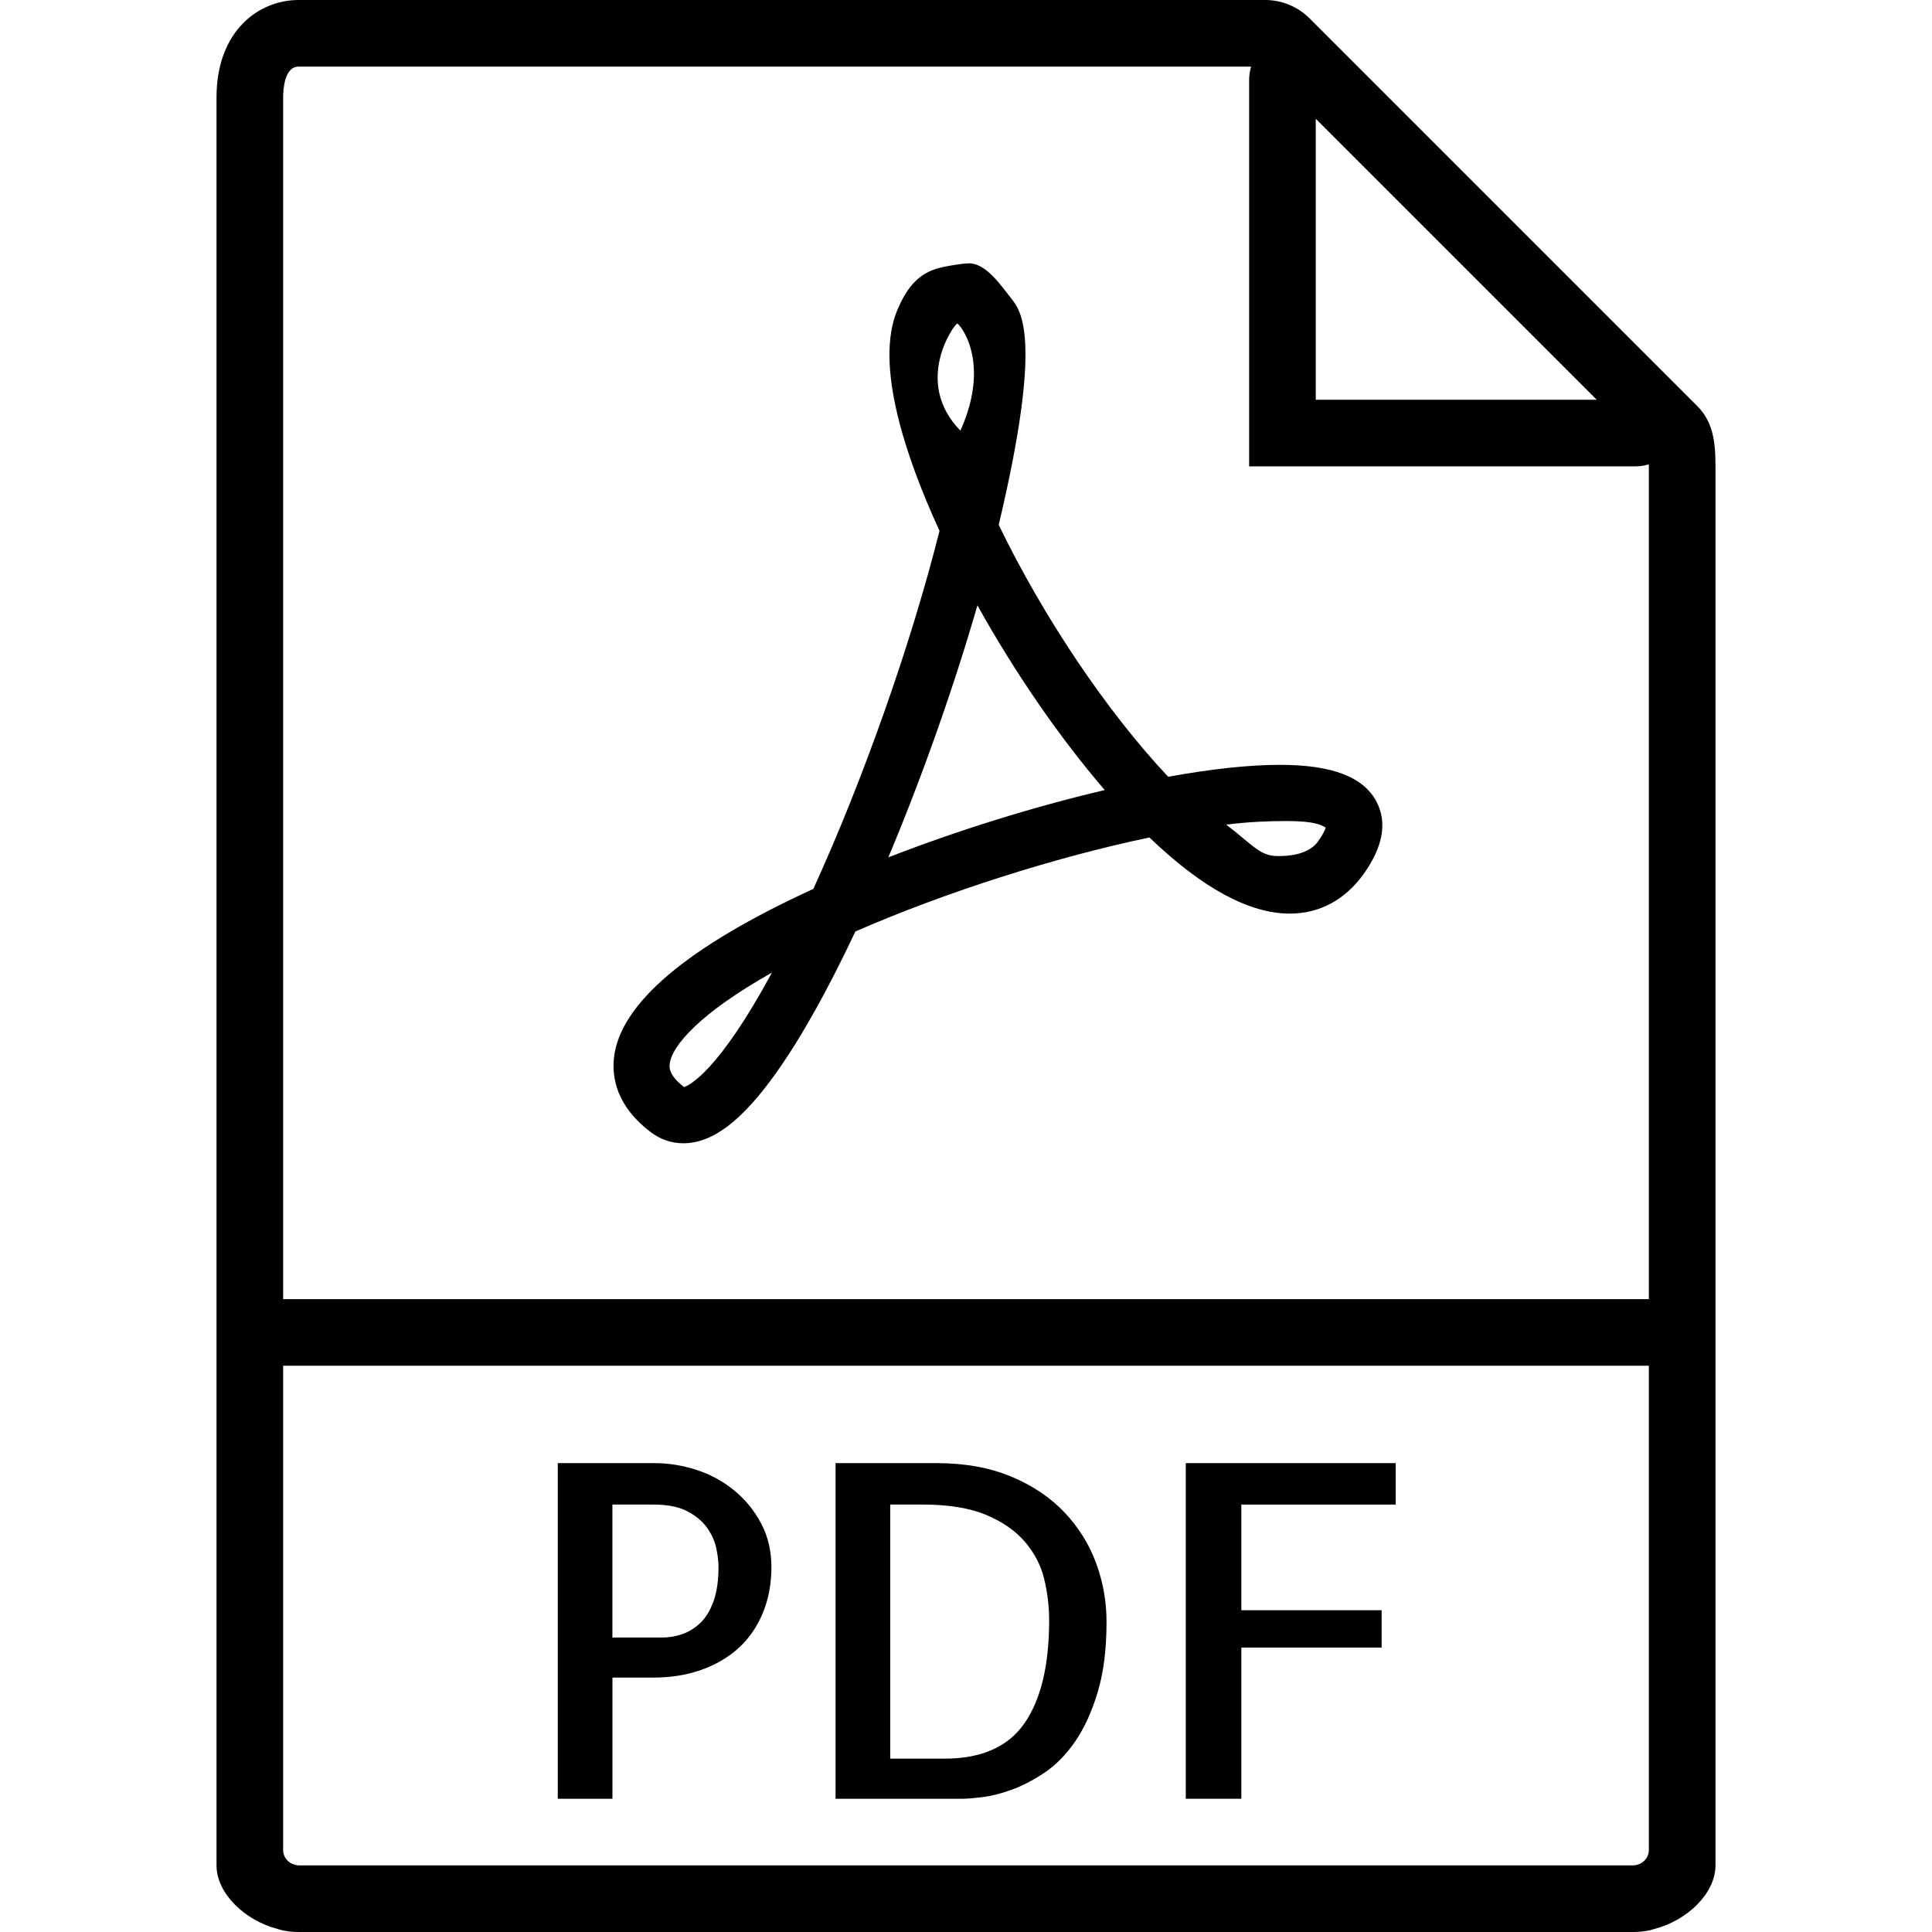
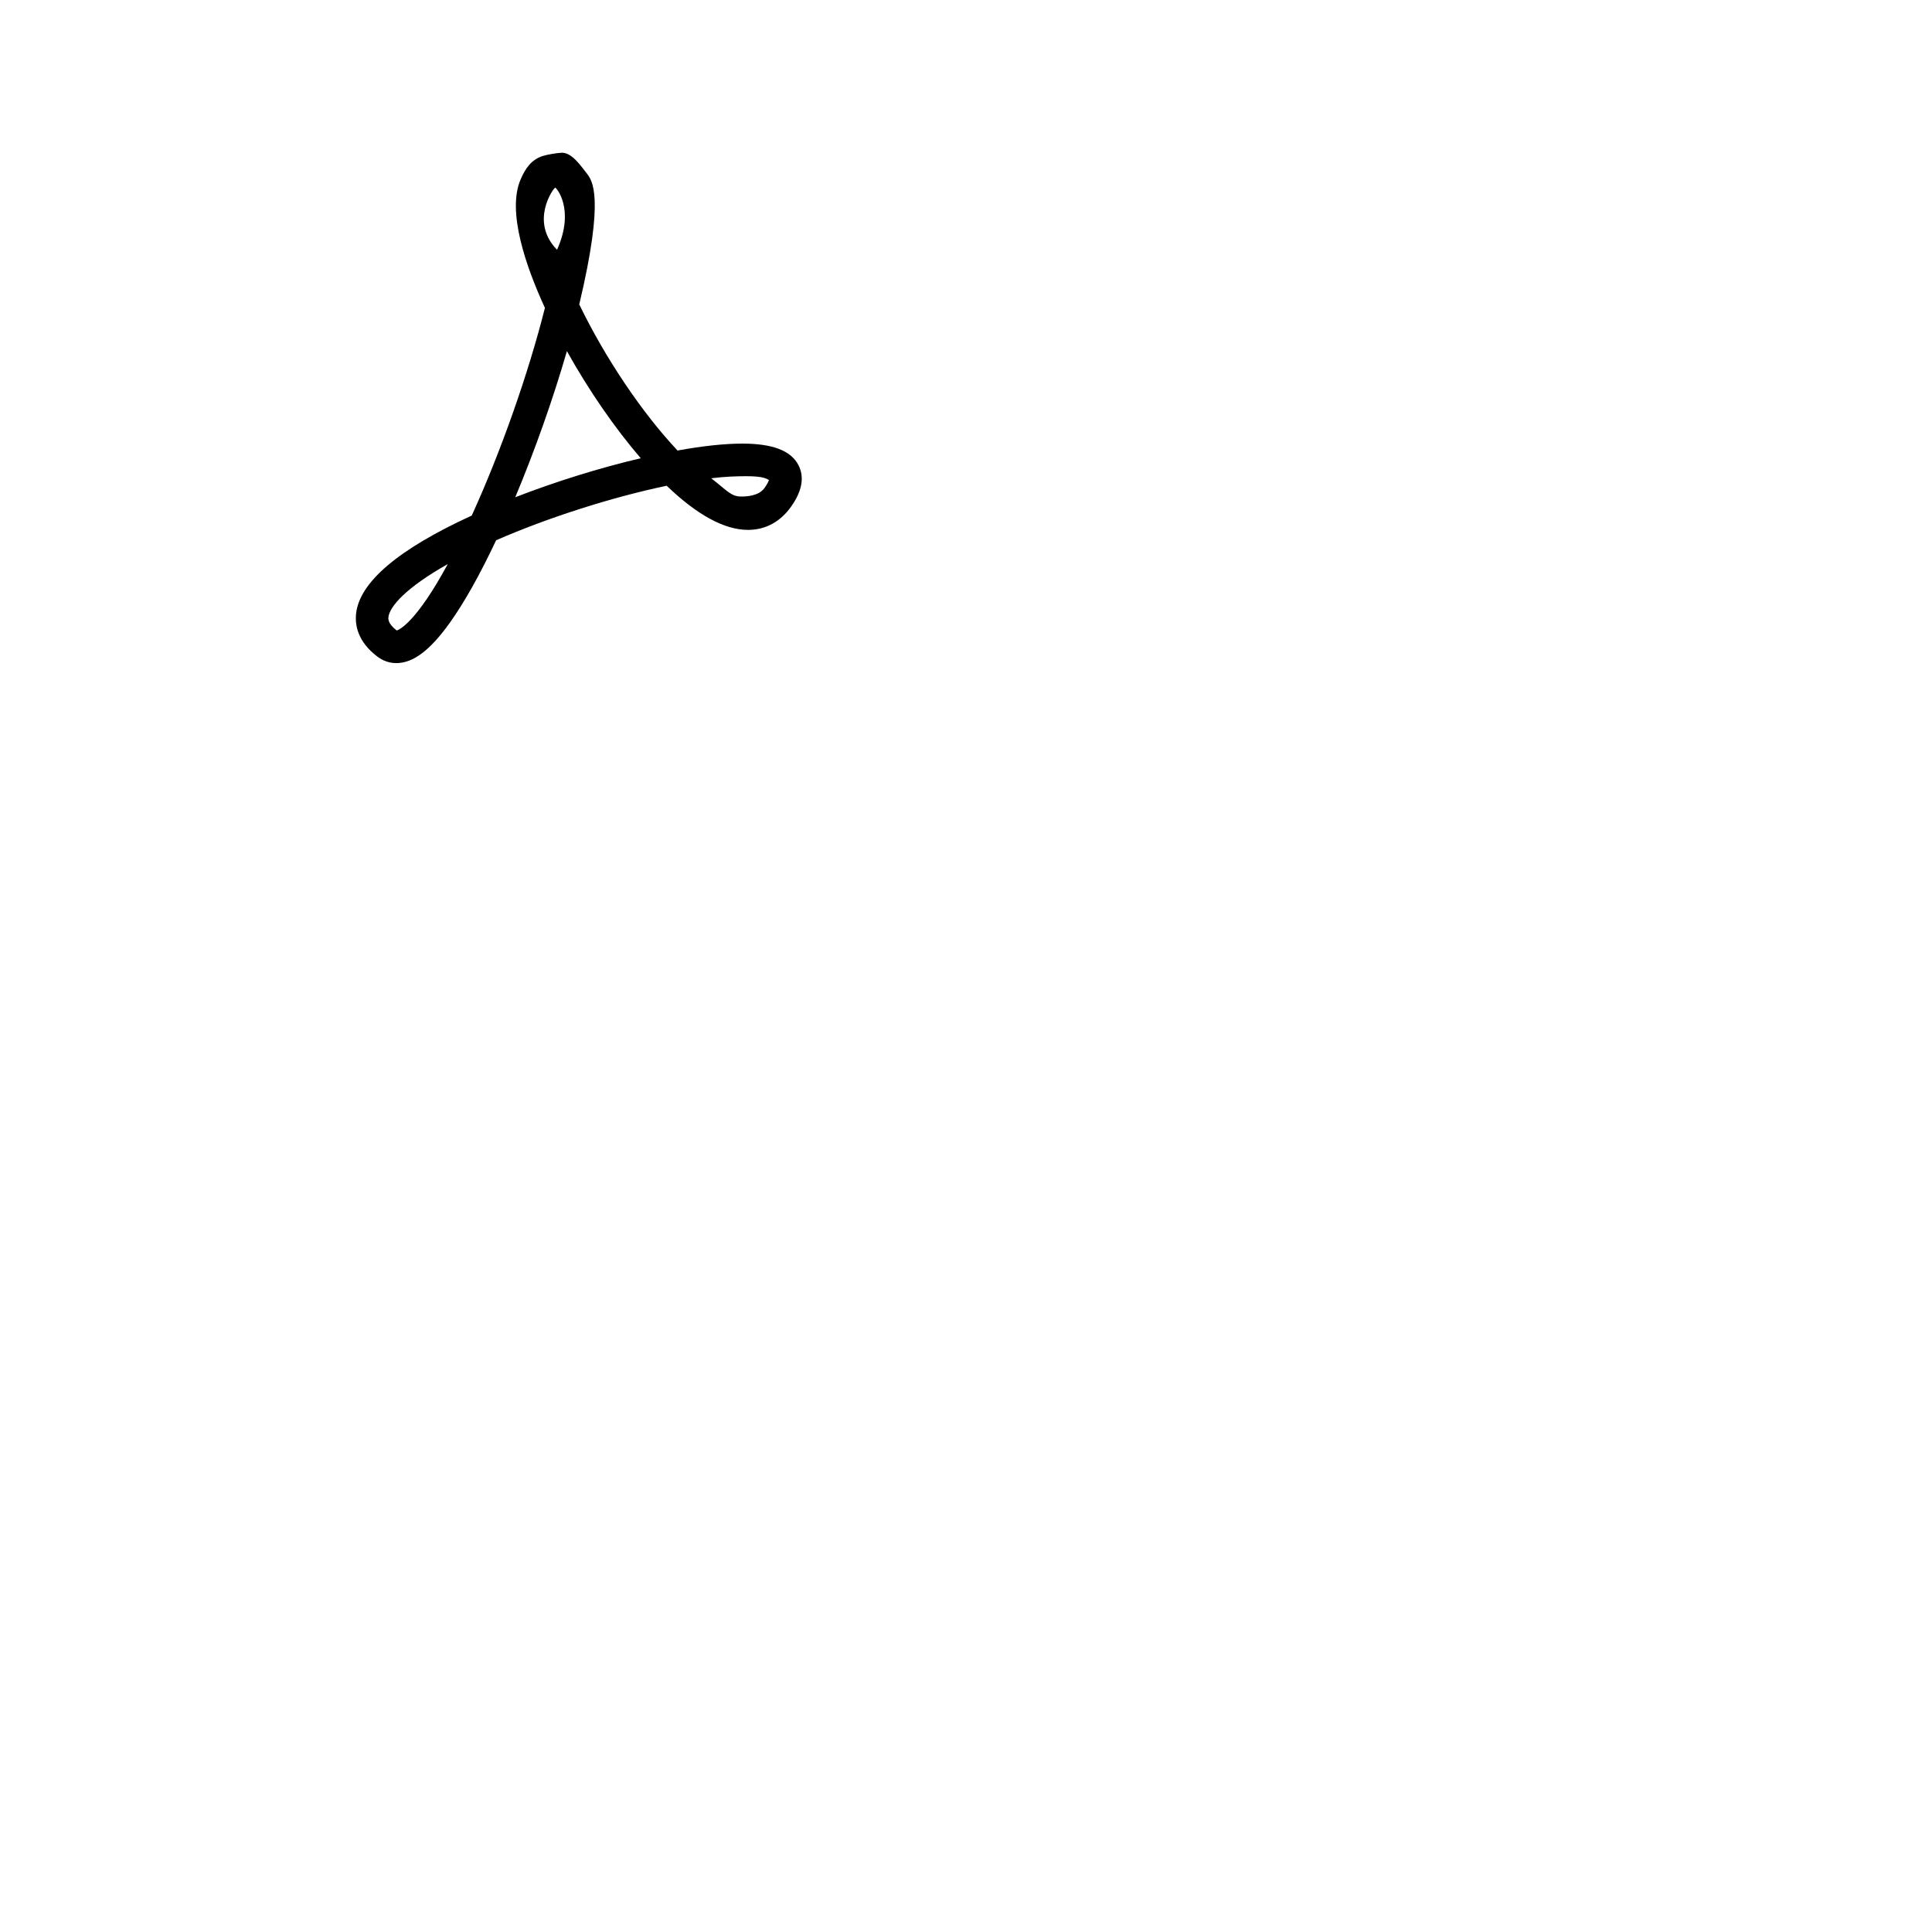
- <svg xmlns="http://www.w3.org/2000/svg" width="100%" height="100%" version="1.1" id="Capa_1" x="0px" y="0px" viewBox="0 0 58 58" style="enable-background:new 0 0 58 58;" xml:space="preserve">
-   <g>
-     <path d="M50.95,12.187l-0.771-0.771L40.084,1.321L39.313,0.55C38.964,0.201,38.48,0,37.985,0H8.963C7.777,0,6.5,0.916,6.5,2.926V39   v16.537V56c0,0.837,0.842,1.653,1.838,1.91c0.05,0.013,0.098,0.032,0.15,0.042C8.644,57.983,8.803,58,8.963,58h40.074   c0.16,0,0.319-0.017,0.475-0.048c0.052-0.01,0.1-0.029,0.15-0.042C50.658,57.653,51.5,56.837,51.5,56v-0.463V39V13.978   C51.5,13.211,51.408,12.645,50.95,12.187z M47.935,12H39.5V3.565L47.935,12z M8.963,56c-0.071,0-0.135-0.026-0.198-0.049   C8.609,55.877,8.5,55.721,8.5,55.537V41h41v14.537c0,0.184-0.109,0.339-0.265,0.414C49.172,55.974,49.108,56,49.037,56H8.963z    M8.5,39V2.926C8.5,2.709,8.533,2,8.963,2h28.595C37.525,2.126,37.5,2.256,37.5,2.391V14h11.609c0.135,0,0.264-0.025,0.39-0.058   c0,0.015,0.001,0.021,0.001,0.036V39H8.5z" />
-     <path d="M22.042,44.744c-0.333-0.273-0.709-0.479-1.128-0.615c-0.419-0.137-0.843-0.205-1.271-0.205h-2.898V54h1.641v-3.637h1.217   c0.528,0,1.012-0.077,1.449-0.232s0.811-0.374,1.121-0.656c0.31-0.282,0.551-0.631,0.725-1.046c0.173-0.415,0.26-0.877,0.26-1.388   c0-0.483-0.103-0.918-0.308-1.306S22.375,45.018,22.042,44.744z M21.42,48.073c-0.101,0.278-0.232,0.494-0.396,0.649   c-0.164,0.155-0.344,0.267-0.54,0.335c-0.196,0.068-0.395,0.103-0.595,0.103h-1.504v-3.992h1.23c0.419,0,0.756,0.066,1.012,0.198   c0.255,0.132,0.453,0.296,0.595,0.492c0.141,0.196,0.234,0.401,0.28,0.615c0.045,0.214,0.068,0.403,0.068,0.567   C21.57,47.451,21.52,47.795,21.42,48.073z" />
-     <path d="M31.954,45.4c-0.424-0.446-0.957-0.805-1.6-1.073s-1.388-0.403-2.235-0.403h-3.035V54h3.814   c0.127,0,0.323-0.016,0.588-0.048c0.264-0.032,0.556-0.104,0.875-0.219c0.319-0.114,0.649-0.285,0.991-0.513   s0.649-0.54,0.923-0.937s0.499-0.889,0.677-1.477s0.267-1.297,0.267-2.126c0-0.602-0.105-1.188-0.314-1.757   C32.694,46.355,32.378,45.847,31.954,45.4z M30.758,51.73c-0.492,0.711-1.294,1.066-2.406,1.066h-1.627v-7.629h0.957   c0.784,0,1.422,0.103,1.914,0.308s0.882,0.474,1.169,0.807s0.48,0.704,0.581,1.114c0.1,0.41,0.15,0.825,0.15,1.244   C31.496,49.989,31.25,51.02,30.758,51.73z" />
-     <polygon points="35.598,54 37.266,54 37.266,49.461 41.477,49.461 41.477,48.34 37.266,48.34 37.266,45.168 41.9,45.168    41.9,43.924 35.598,43.924  " />
-     <path d="M38.428,22.961c-0.919,0-2.047,0.12-3.358,0.358c-1.83-1.942-3.74-4.778-5.088-7.562c1.337-5.629,0.668-6.426,0.373-6.802   c-0.314-0.4-0.757-1.049-1.261-1.049c-0.211,0-0.787,0.096-1.016,0.172c-0.576,0.192-0.886,0.636-1.134,1.215   c-0.707,1.653,0.263,4.471,1.261,6.643c-0.853,3.393-2.284,7.454-3.788,10.75c-3.79,1.736-5.803,3.441-5.985,5.068   c-0.066,0.592,0.074,1.461,1.115,2.242c0.285,0.213,0.619,0.326,0.967,0.326h0c0.875,0,1.759-0.67,2.782-2.107   c0.746-1.048,1.547-2.477,2.383-4.251c2.678-1.171,5.991-2.229,8.828-2.822c1.58,1.517,2.995,2.285,4.211,2.285   c0.896,0,1.664-0.412,2.22-1.191c0.579-0.811,0.711-1.537,0.39-2.16C40.943,23.327,39.994,22.961,38.428,22.961z M20.536,32.634   c-0.468-0.359-0.441-0.601-0.431-0.692c0.062-0.556,0.933-1.543,3.07-2.744C21.555,32.19,20.685,32.587,20.536,32.634z    M28.736,9.712c0.043-0.014,1.045,1.101,0.096,3.216C27.406,11.469,28.638,9.745,28.736,9.712z M26.669,25.738   c1.015-2.419,1.959-5.09,2.674-7.564c1.123,2.018,2.472,3.976,3.822,5.544C31.031,24.219,28.759,24.926,26.669,25.738z    M39.57,25.259C39.262,25.69,38.594,25.7,38.36,25.7c-0.533,0-0.732-0.317-1.547-0.944c0.672-0.086,1.306-0.108,1.811-0.108   c0.889,0,1.052,0.131,1.175,0.197C39.777,24.916,39.719,25.05,39.57,25.259z" />
-   </g>
-   <g>
- </g>
-   <g>
- </g>
-   <g>
- </g>
-   <g>
- </g>
-   <g>
- </g>
-   <g>
- </g>
-   <g>
- </g>
-   <g>
- </g>
-   <g>
- </g>
-   <g>
- </g>
-   <g>
- </g>
-   <g>
- </g>
-   <g>
- </g>
-   <g>
- </g>
-   <g>
- </g>
+ <svg xmlns="http://www.w3.org/2000/svg" width="100px" height="100px" version="1.1" id="Capa_1">
+   <path d="M38.428,22.961c-0.919,0-2.047,0.12-3.358,0.358c-1.83-1.942-3.74-4.778-5.088-7.562c1.337-5.629,0.668-6.426,0.373-6.802   c-0.314-0.4-0.757-1.049-1.261-1.049c-0.211,0-0.787,0.096-1.016,0.172c-0.576,0.192-0.886,0.636-1.134,1.215   c-0.707,1.653,0.263,4.471,1.261,6.643c-0.853,3.393-2.284,7.454-3.788,10.75c-3.79,1.736-5.803,3.441-5.985,5.068   c-0.066,0.592,0.074,1.461,1.115,2.242c0.285,0.213,0.619,0.326,0.967,0.326h0c0.875,0,1.759-0.67,2.782-2.107   c0.746-1.048,1.547-2.477,2.383-4.251c2.678-1.171,5.991-2.229,8.828-2.822c1.58,1.517,2.995,2.285,4.211,2.285   c0.896,0,1.664-0.412,2.22-1.191c0.579-0.811,0.711-1.537,0.39-2.16C40.943,23.327,39.994,22.961,38.428,22.961z M20.536,32.634   c-0.468-0.359-0.441-0.601-0.431-0.692c0.062-0.556,0.933-1.543,3.07-2.744C21.555,32.19,20.685,32.587,20.536,32.634z    M28.736,9.712c0.043-0.014,1.045,1.101,0.096,3.216C27.406,11.469,28.638,9.745,28.736,9.712z M26.669,25.738   c1.015-2.419,1.959-5.09,2.674-7.564c1.123,2.018,2.472,3.976,3.822,5.544C31.031,24.219,28.759,24.926,26.669,25.738z    M39.57,25.259C39.262,25.69,38.594,25.7,38.36,25.7c-0.533,0-0.732-0.317-1.547-0.944c0.672-0.086,1.306-0.108,1.811-0.108   c0.889,0,1.052,0.131,1.175,0.197C39.777,24.916,39.719,25.05,39.57,25.259z" />
</svg>
